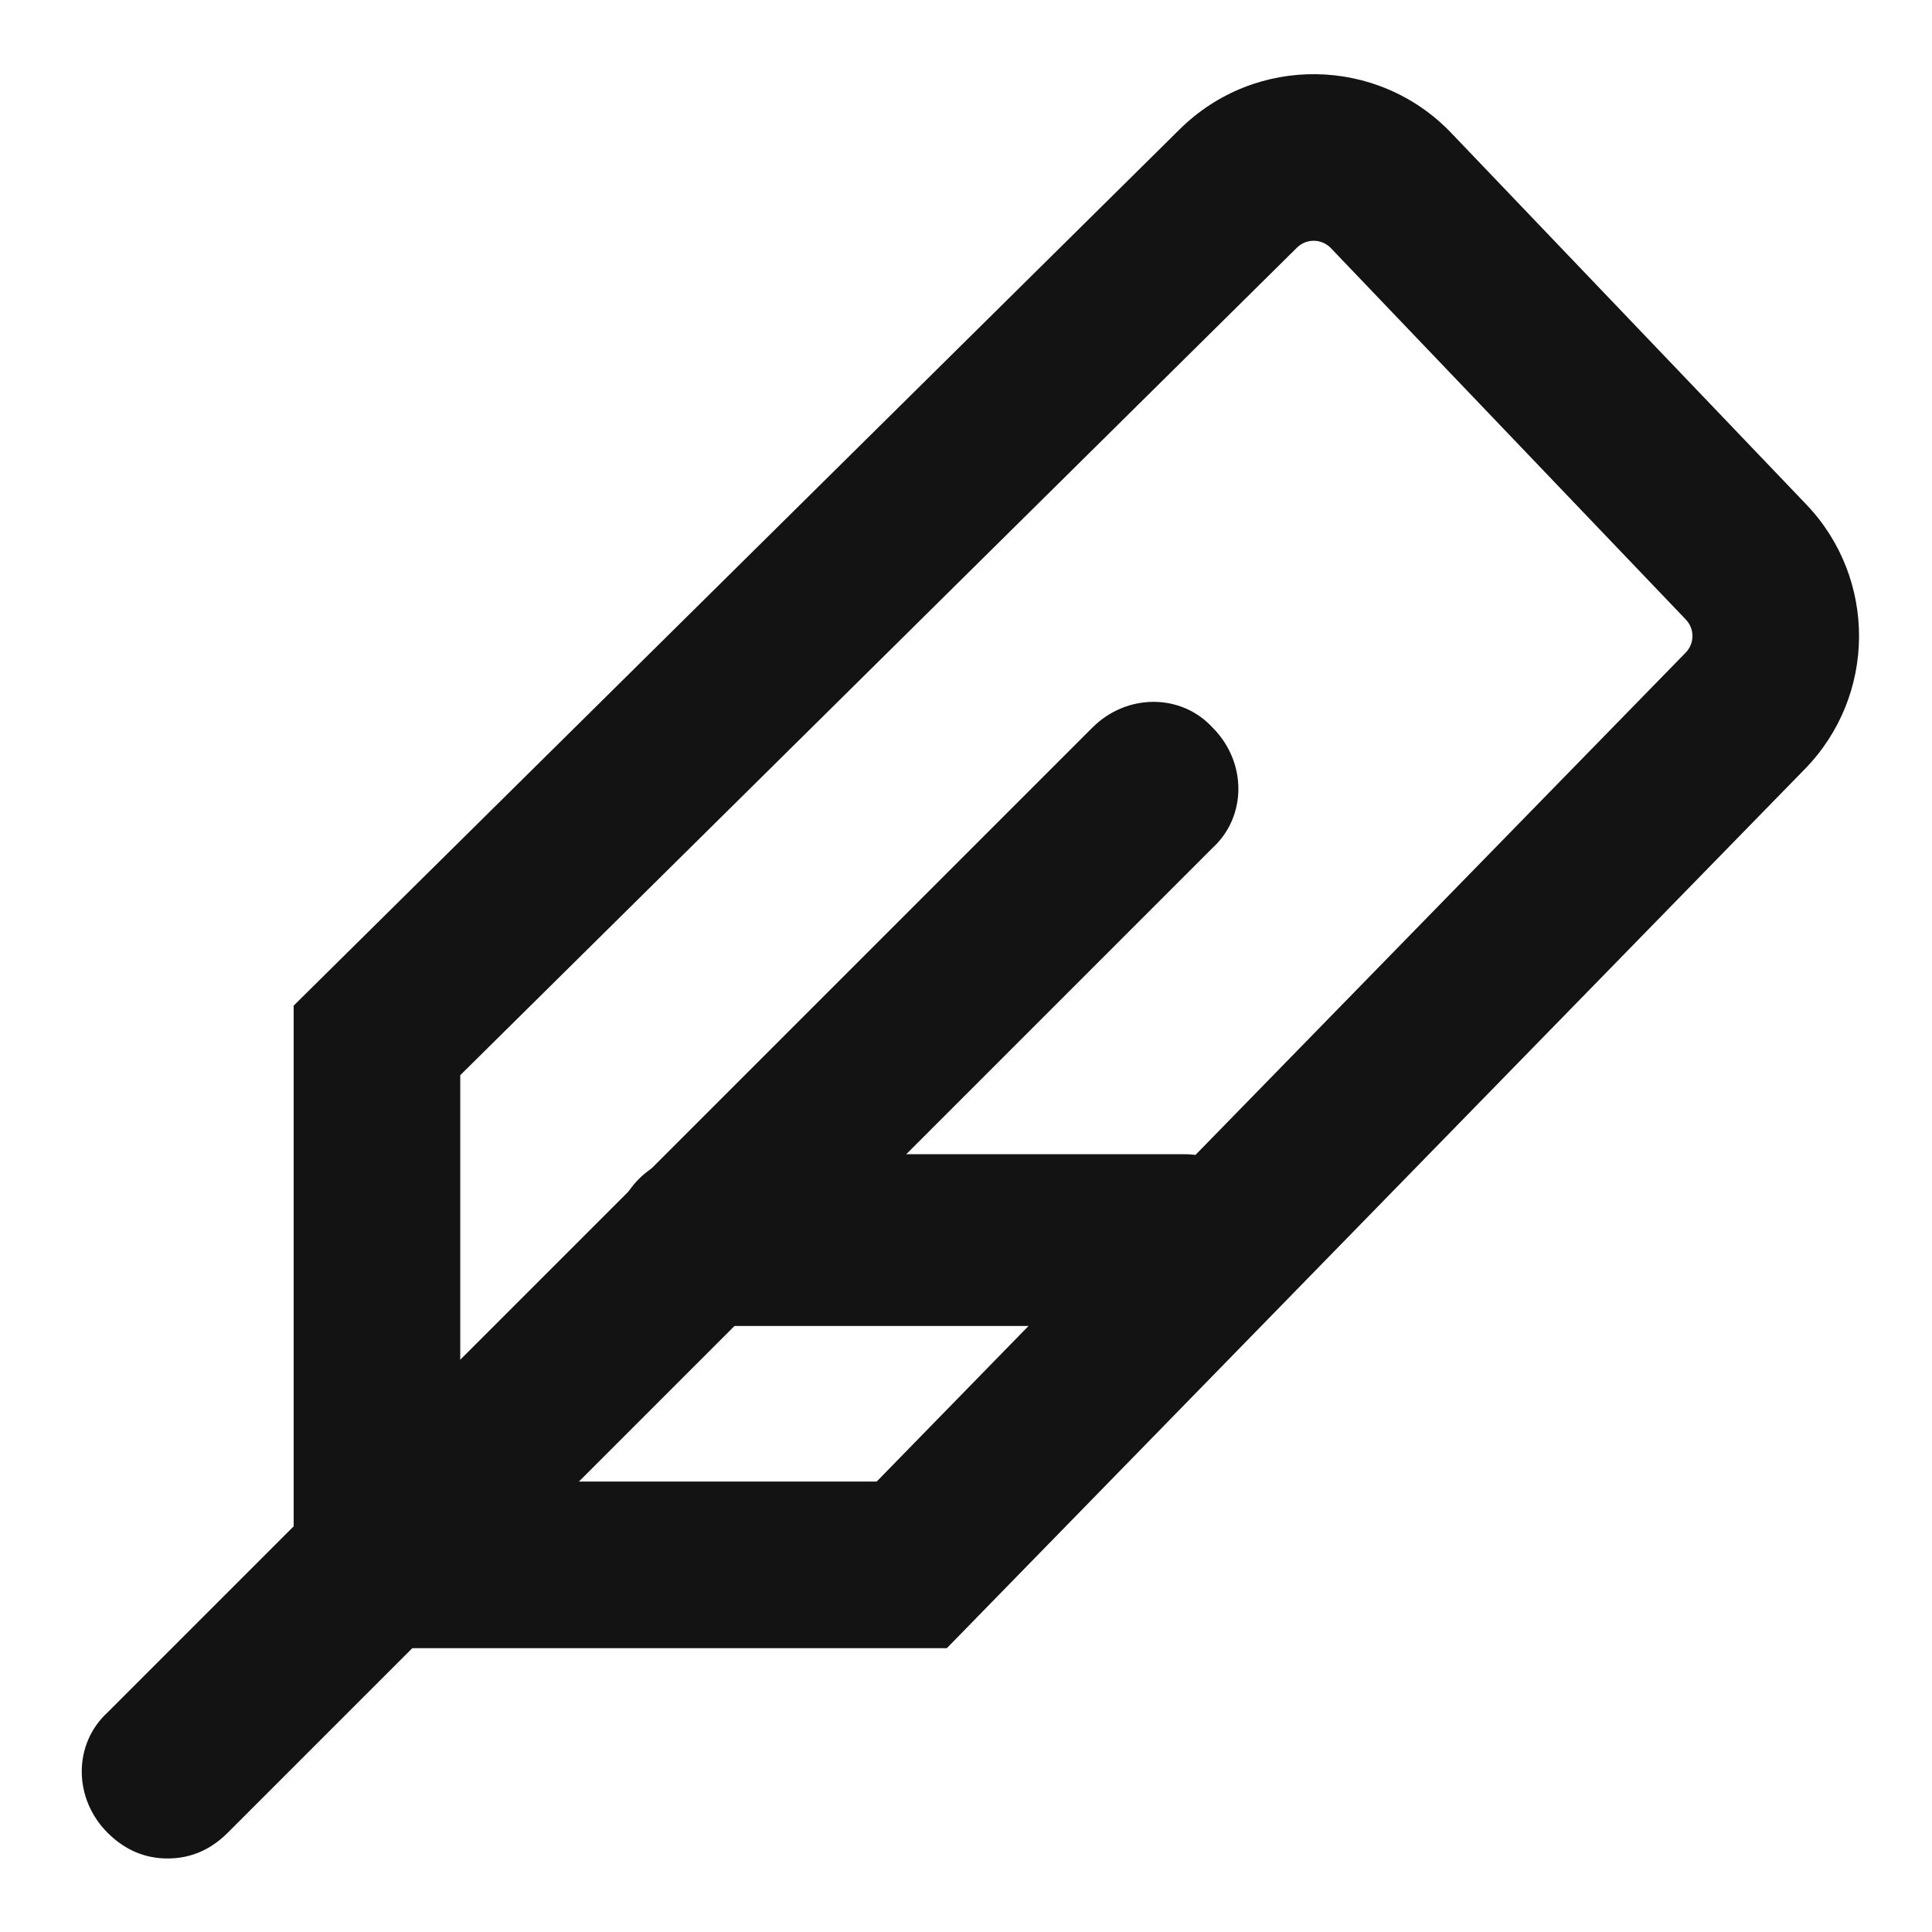
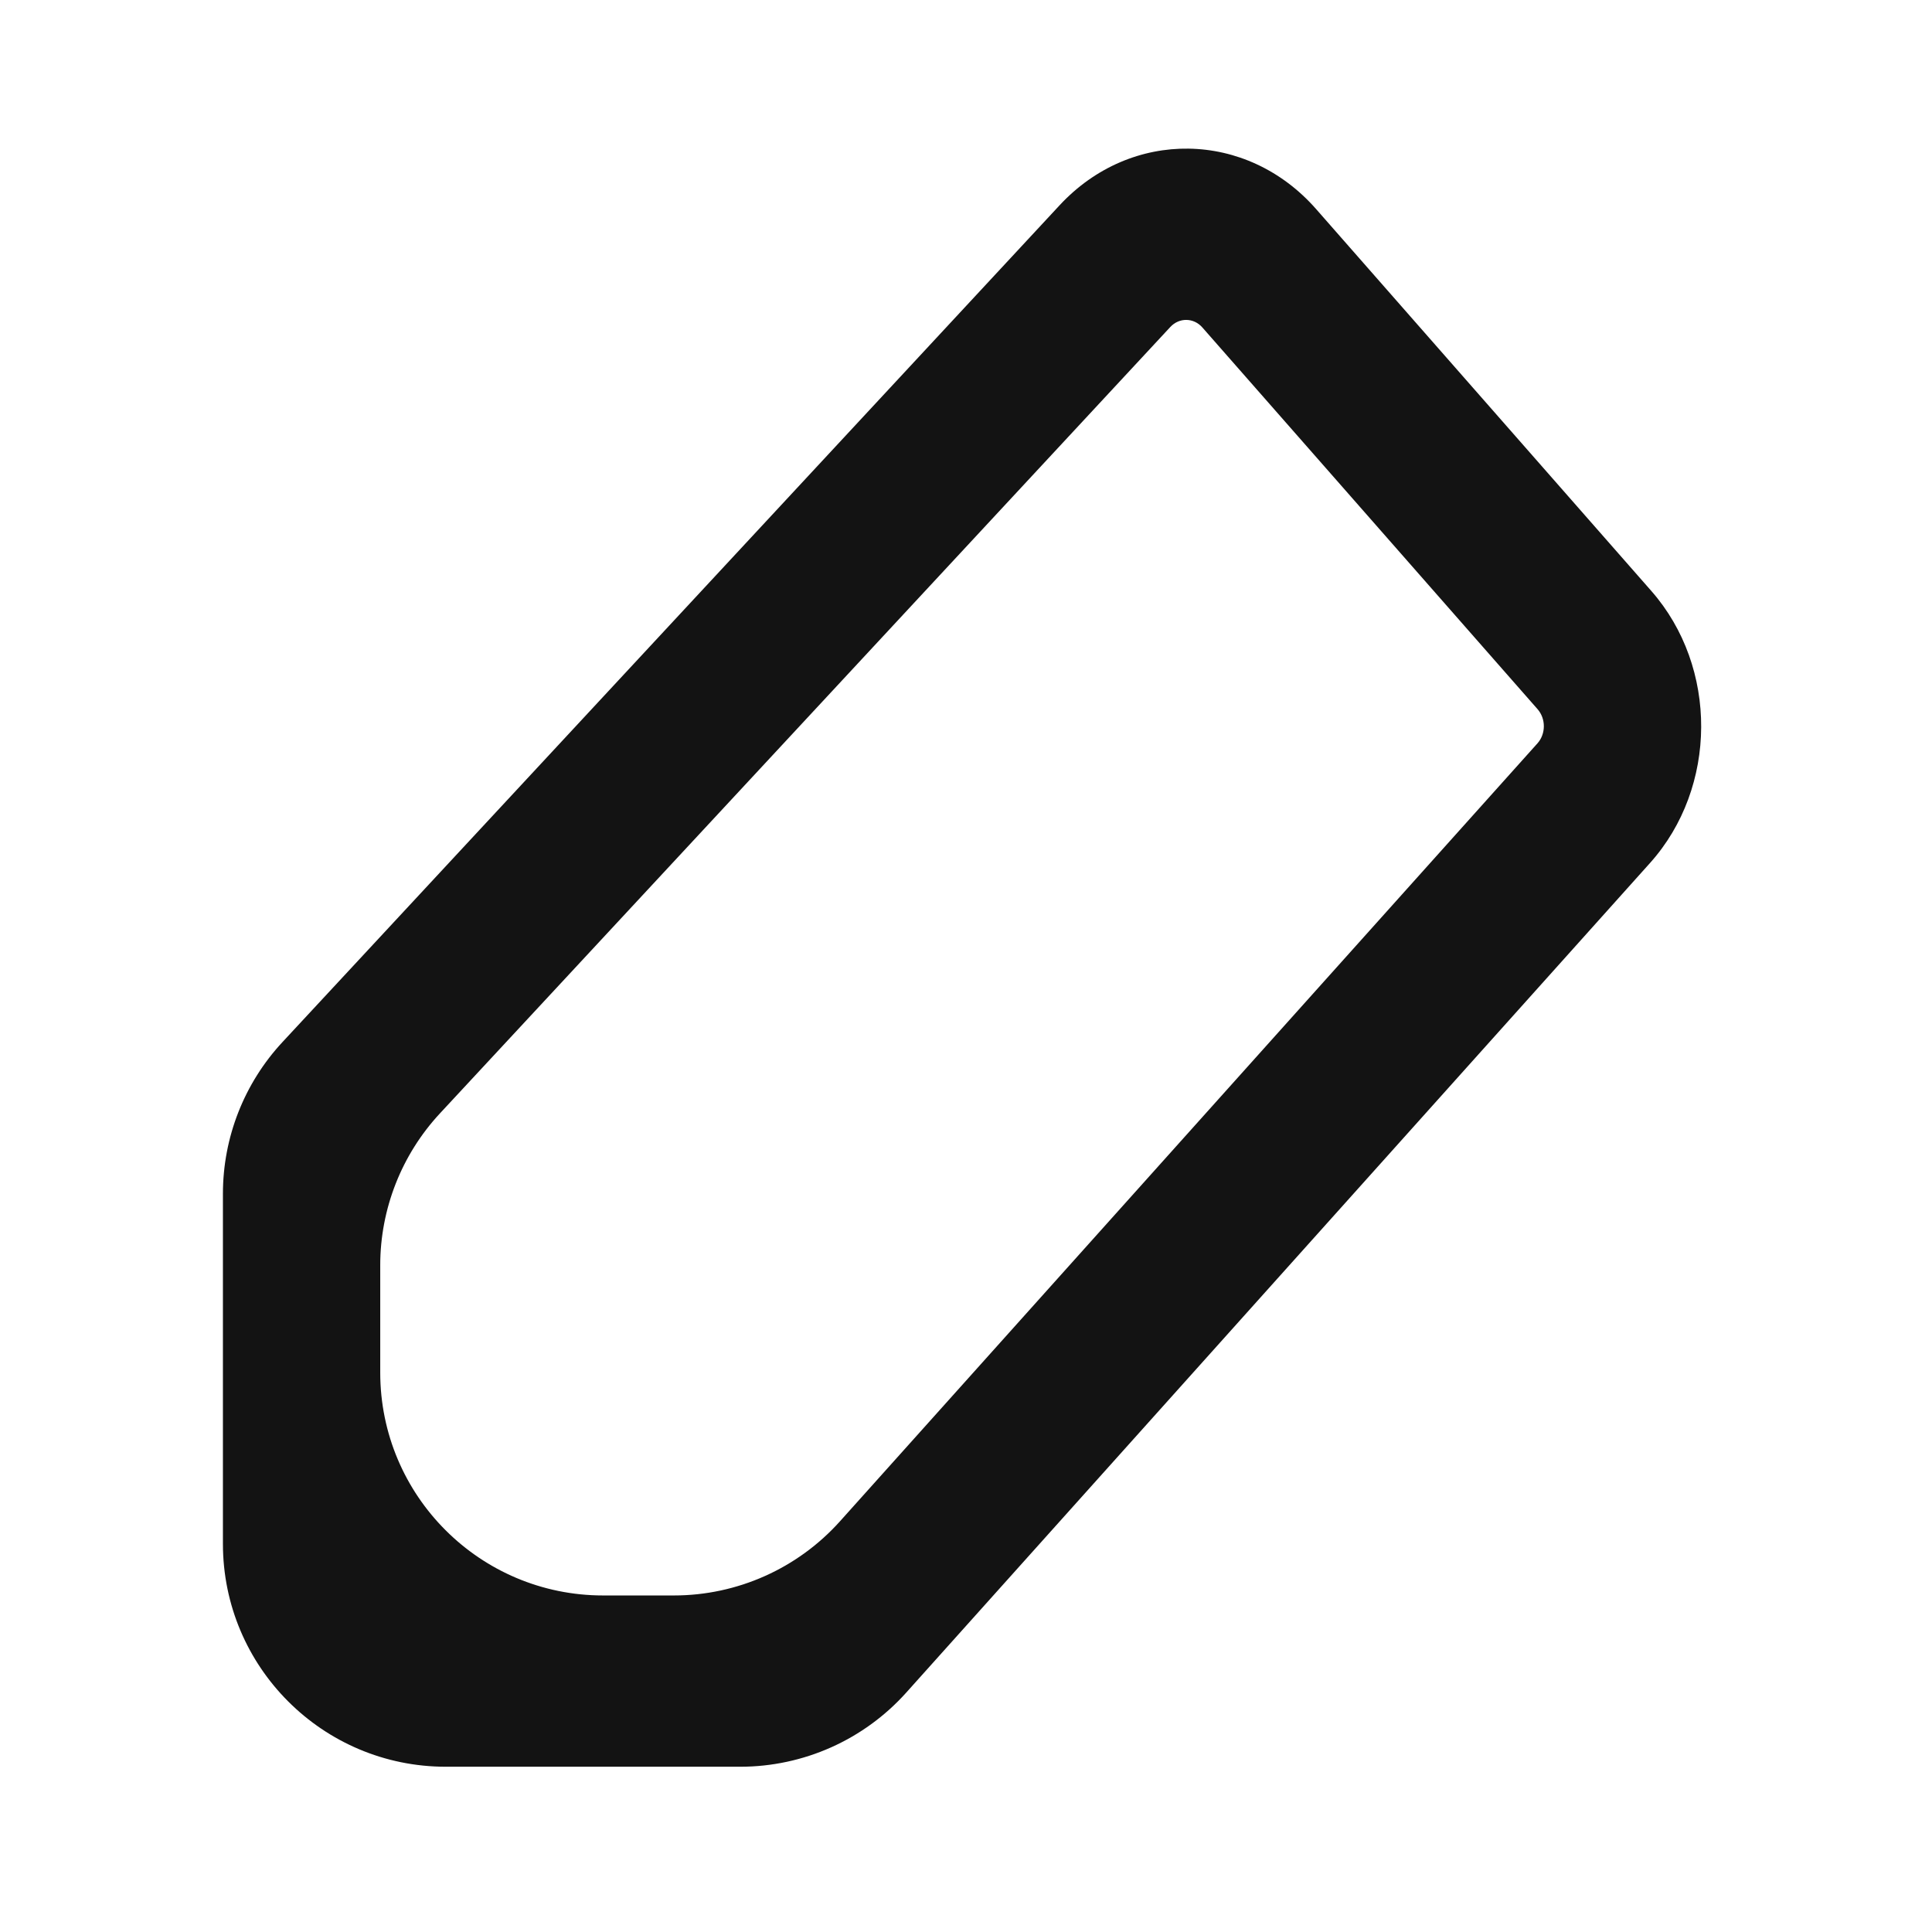
- <svg xmlns="http://www.w3.org/2000/svg" width="256" height="256" viewBox="0 0 256 256" fill="none">
-   <path fill-rule="evenodd" clip-rule="evenodd" d="M38.912 133.252L156.329 17.12C156.329 17.12 156.329 17.12 156.329 17.12C166.355 7.204 182.564 7.432 192.307 17.627L239.344 66.844C248.734 76.669 248.653 92.168 239.16 101.895L125.462 218.391H38.912V133.252ZM171.852 32.815L60.986 142.467V196.317H116.161L223.362 86.477C224.549 85.261 224.559 83.323 223.385 82.095L176.349 32.878C175.131 31.604 173.105 31.575 171.852 32.815Z" fill="#131313" />
-   <path d="M22.214 246.257C19.179 246.257 16.524 245.119 14.248 242.843C9.695 238.29 9.695 231.083 14.248 226.91L144.744 96.413C149.296 91.861 156.504 91.861 160.677 96.413C165.229 100.966 165.229 108.173 160.677 112.346L30.18 242.843C27.904 245.119 25.249 246.257 22.214 246.257Z" fill="#131313" />
-   <path d="M156.881 175.698H92.771C86.322 175.698 81.39 170.766 81.39 164.317C81.39 157.868 86.322 152.937 92.771 152.937H156.881C163.33 152.937 168.262 157.868 168.262 164.317C168.262 170.766 163.33 175.698 156.881 175.698Z" fill="#131313" />
+ <svg xmlns="http://www.w3.org/2000/svg" width="26" height="26" viewBox="0 0 26 26" fill="none">
+   <path fill-rule="evenodd" clip-rule="evenodd" d="M3 16.065C3 15.307 3.286 14.578 3.802 14.023L14.261 2.761C15.223 1.726 16.778 1.75 17.712 2.814L22.223 7.953C23.124 8.979 23.116 10.597 22.206 11.613L12.195 22.779C11.626 23.413 10.814 23.776 9.961 23.776H6C4.343 23.776 3 22.433 3 20.776V16.065ZM15.75 4.4L5.919 14.985C5.404 15.54 5.117 16.27 5.117 17.027V18.471C5.117 20.128 6.46 21.471 8.117 21.471H9.069C9.922 21.471 10.734 21.108 11.303 20.474L20.691 10.003C20.804 9.876 20.805 9.674 20.693 9.545L16.181 4.407C16.065 4.274 15.87 4.271 15.75 4.4Z" fill="#131313" />
</svg>
